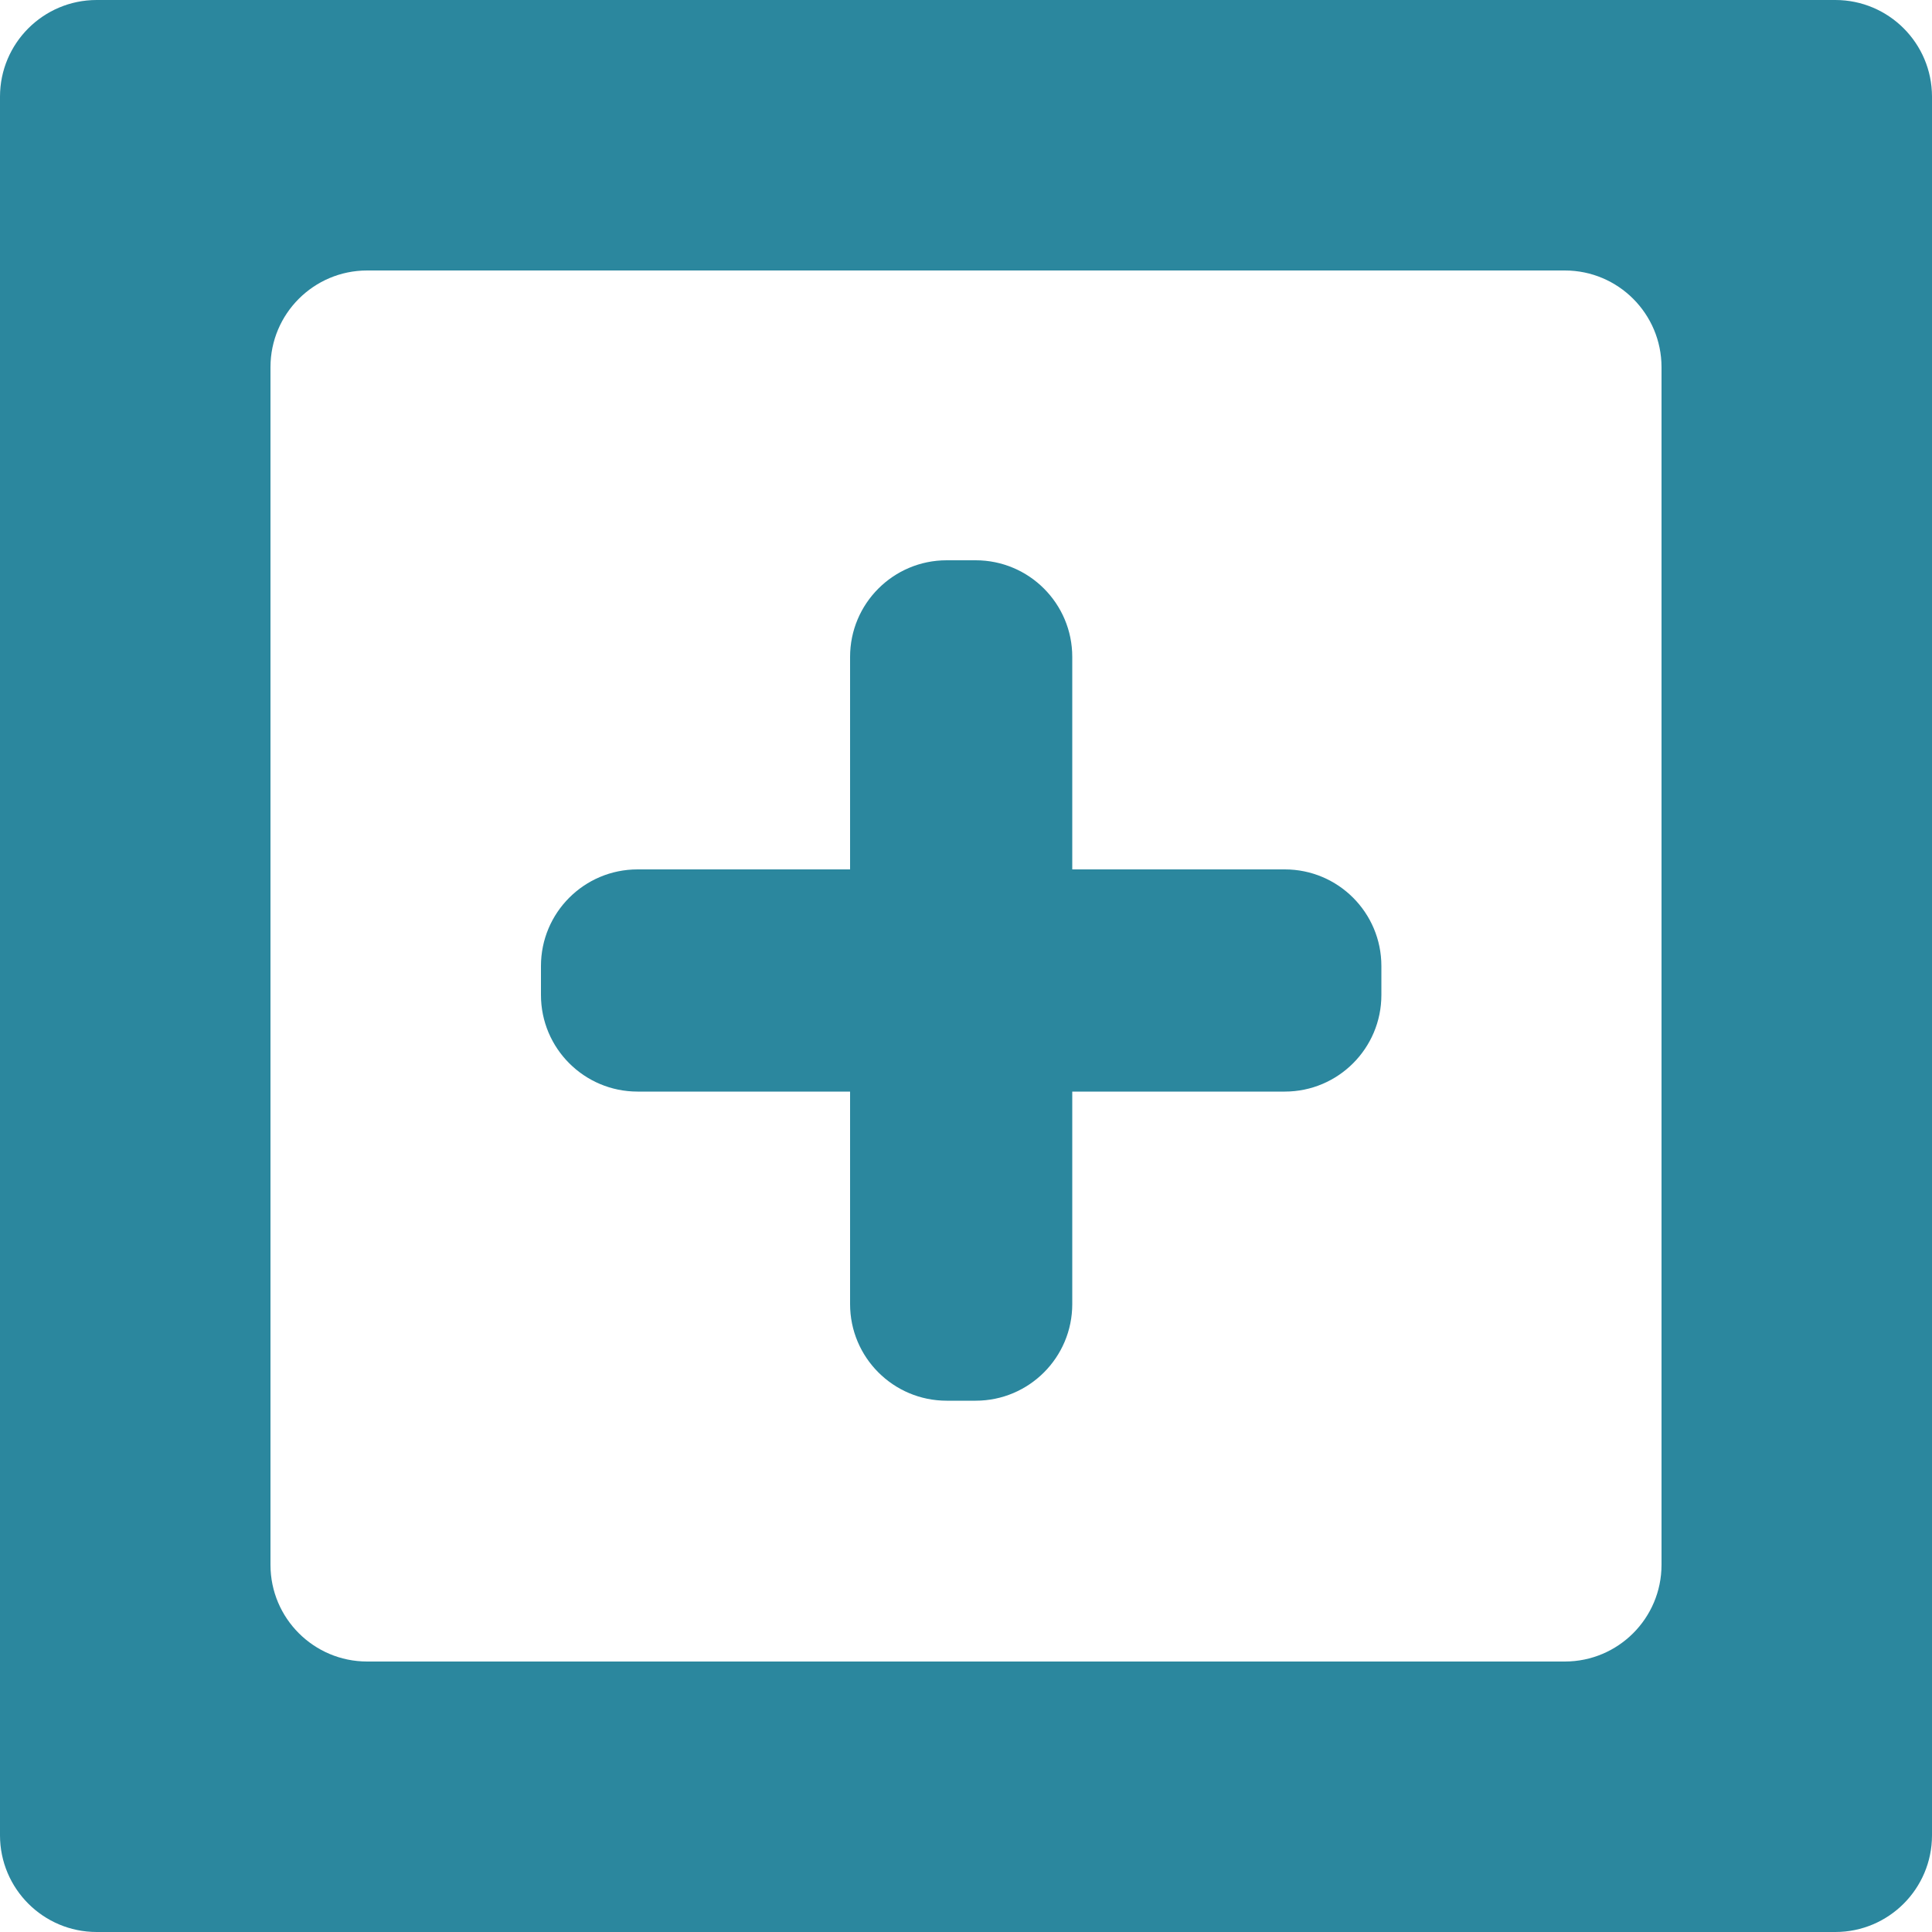
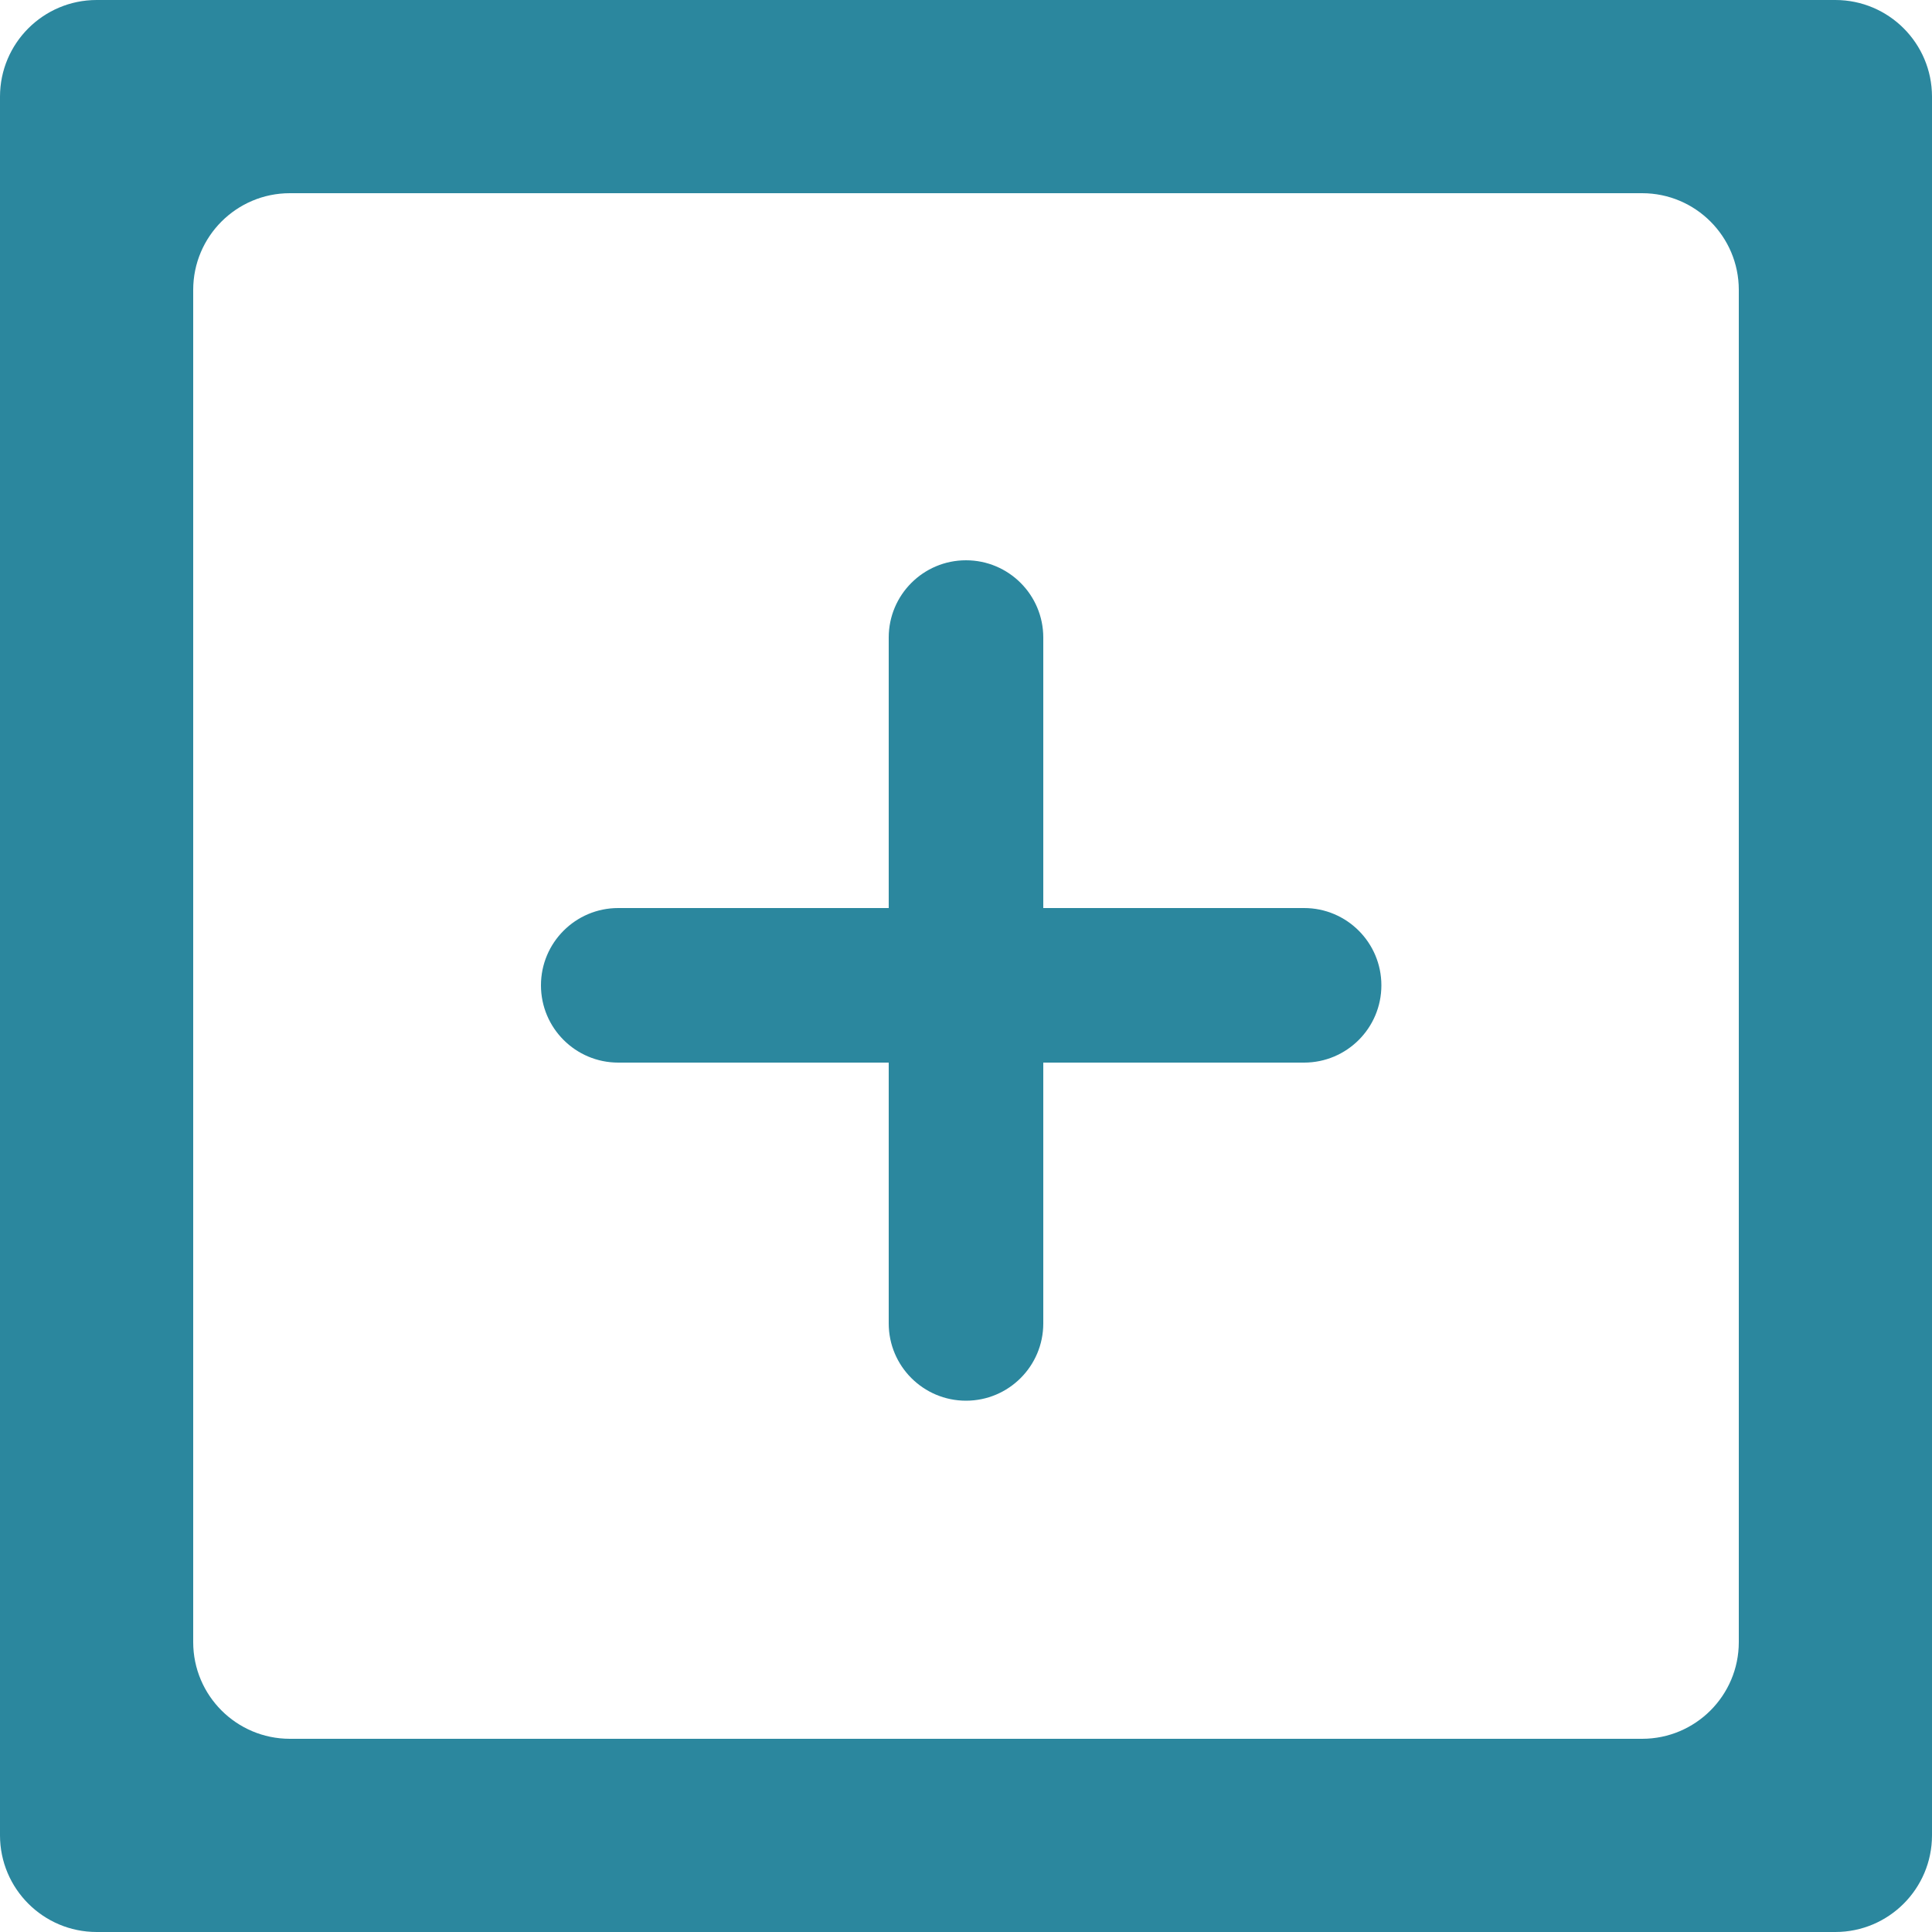
<svg xmlns="http://www.w3.org/2000/svg" width="200" height="200" viewBox="0 0 200 200">
  <g id="Group_1435" data-name="Group 1435" transform="translate(-679 -5839)">
-     <path id="Subtraction_23" data-name="Subtraction 23" d="M487,945H307a10.011,10.011,0,0,1-10-10V755a10.011,10.011,0,0,1,10-10H487a10.011,10.011,0,0,1,10,10V935A10.011,10.011,0,0,1,487,945ZM335,773a10.011,10.011,0,0,0-10,10V907a10.011,10.011,0,0,0,10,10H459a10.011,10.011,0,0,0,10-10V783a10.011,10.011,0,0,0-10-10Z" transform="translate(382 5094)" fill="#2b879e" />
-     <g id="Group_79" data-name="Group 79" transform="translate(-1 1293)">
-       <rect id="Rectangle_152" data-name="Rectangle 152" width="23" height="87" rx="10" transform="translate(768 4604)" fill="#2b879e" />
-       <rect id="Rectangle_153" data-name="Rectangle 153" width="23" height="87" rx="10" transform="translate(736 4659) rotate(-90)" fill="#2b879e" />
+     <path id="Subtraction_23" data-name="Subtraction 23" d="M487,945H307a10.011,10.011,0,0,1-10-10V755a10.011,10.011,0,0,1,10-10H487a10.011,10.011,0,0,1,10,10V935A10.011,10.011,0,0,1,487,945ZM327,765a10.011,10.011,0,0,0-10,10V915a10.011,10.011,0,0,0,10,10H467a10.011,10.011,0,0,0,10-10V775a10.011,10.011,0,0,0-10-10Z" transform="translate(382 5094)" fill="#2b879e" />
+     <g id="Group_1440" data-name="Group 1440">
+       <g id="Group_79" data-name="Group 79" transform="translate(-1 1293)">
+         <rect id="Rectangle_152" data-name="Rectangle 152" width="16" height="87" rx="8" transform="translate(772 4604)" fill="#2b879e" />
+         <rect id="Rectangle_153" data-name="Rectangle 153" width="16" height="87" rx="8" transform="translate(736 4656) rotate(-90)" fill="#2b879e" />
+       </g>
    </g>
  </g>
</svg>
